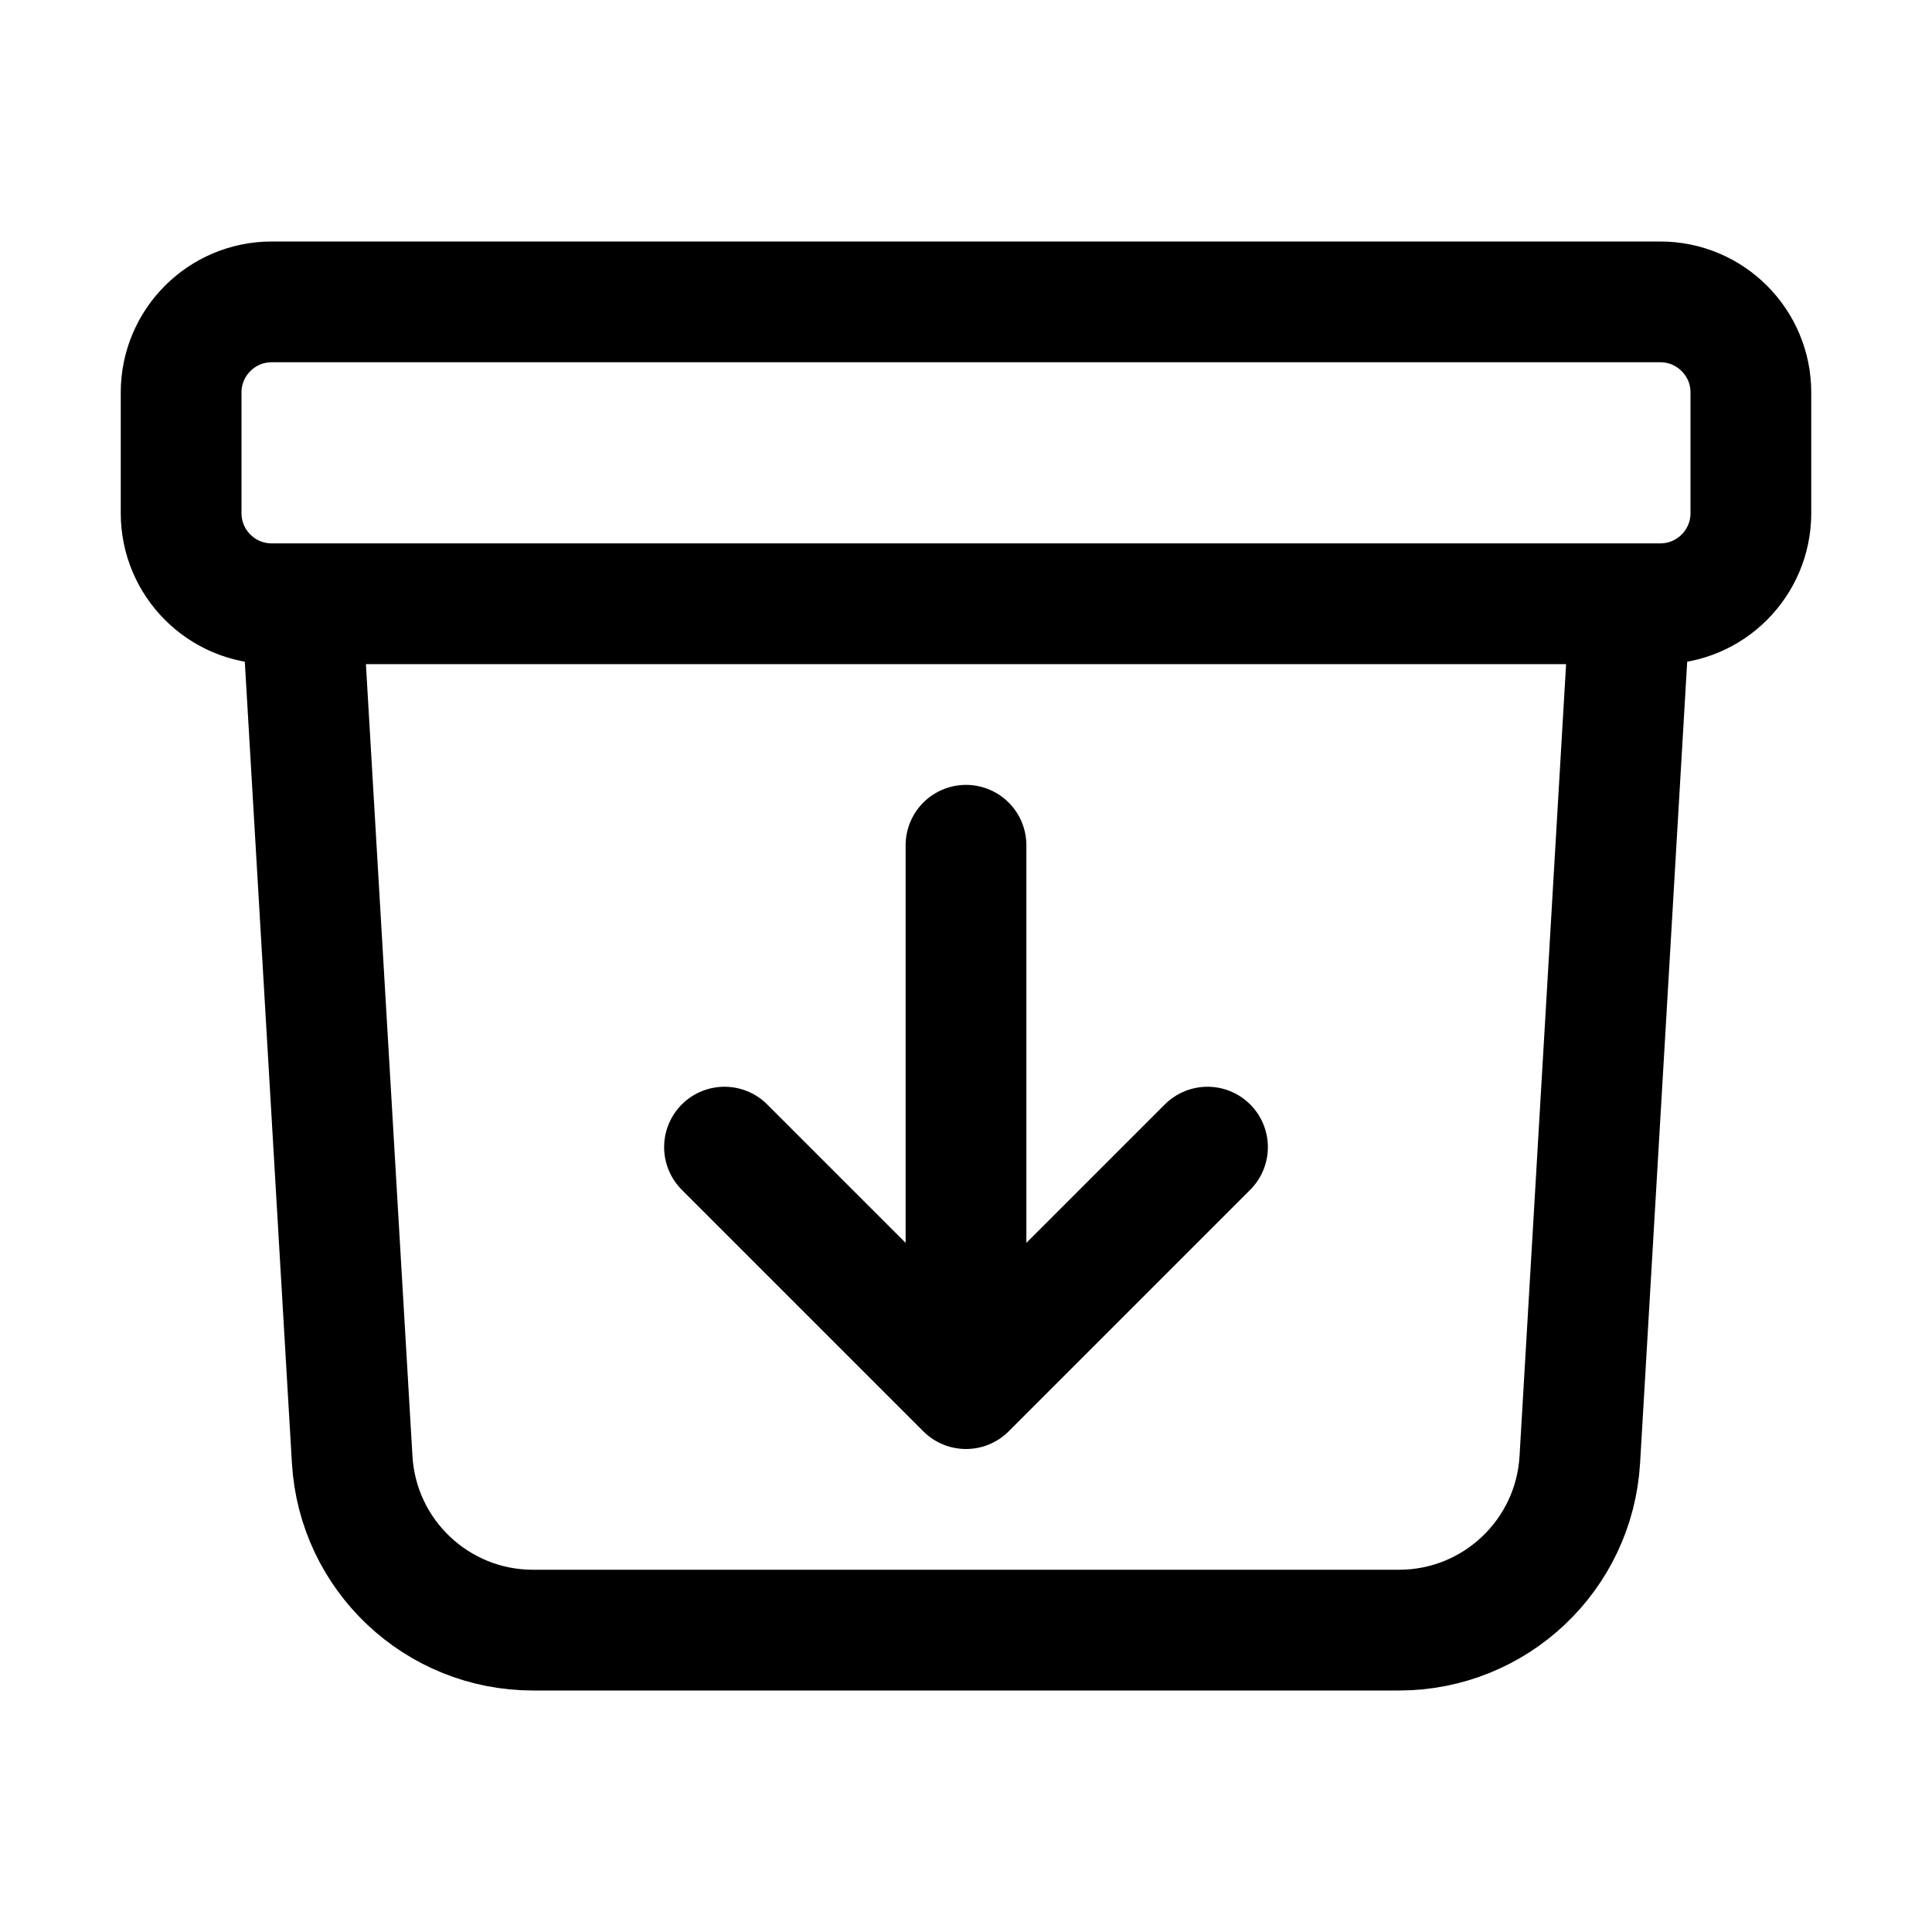
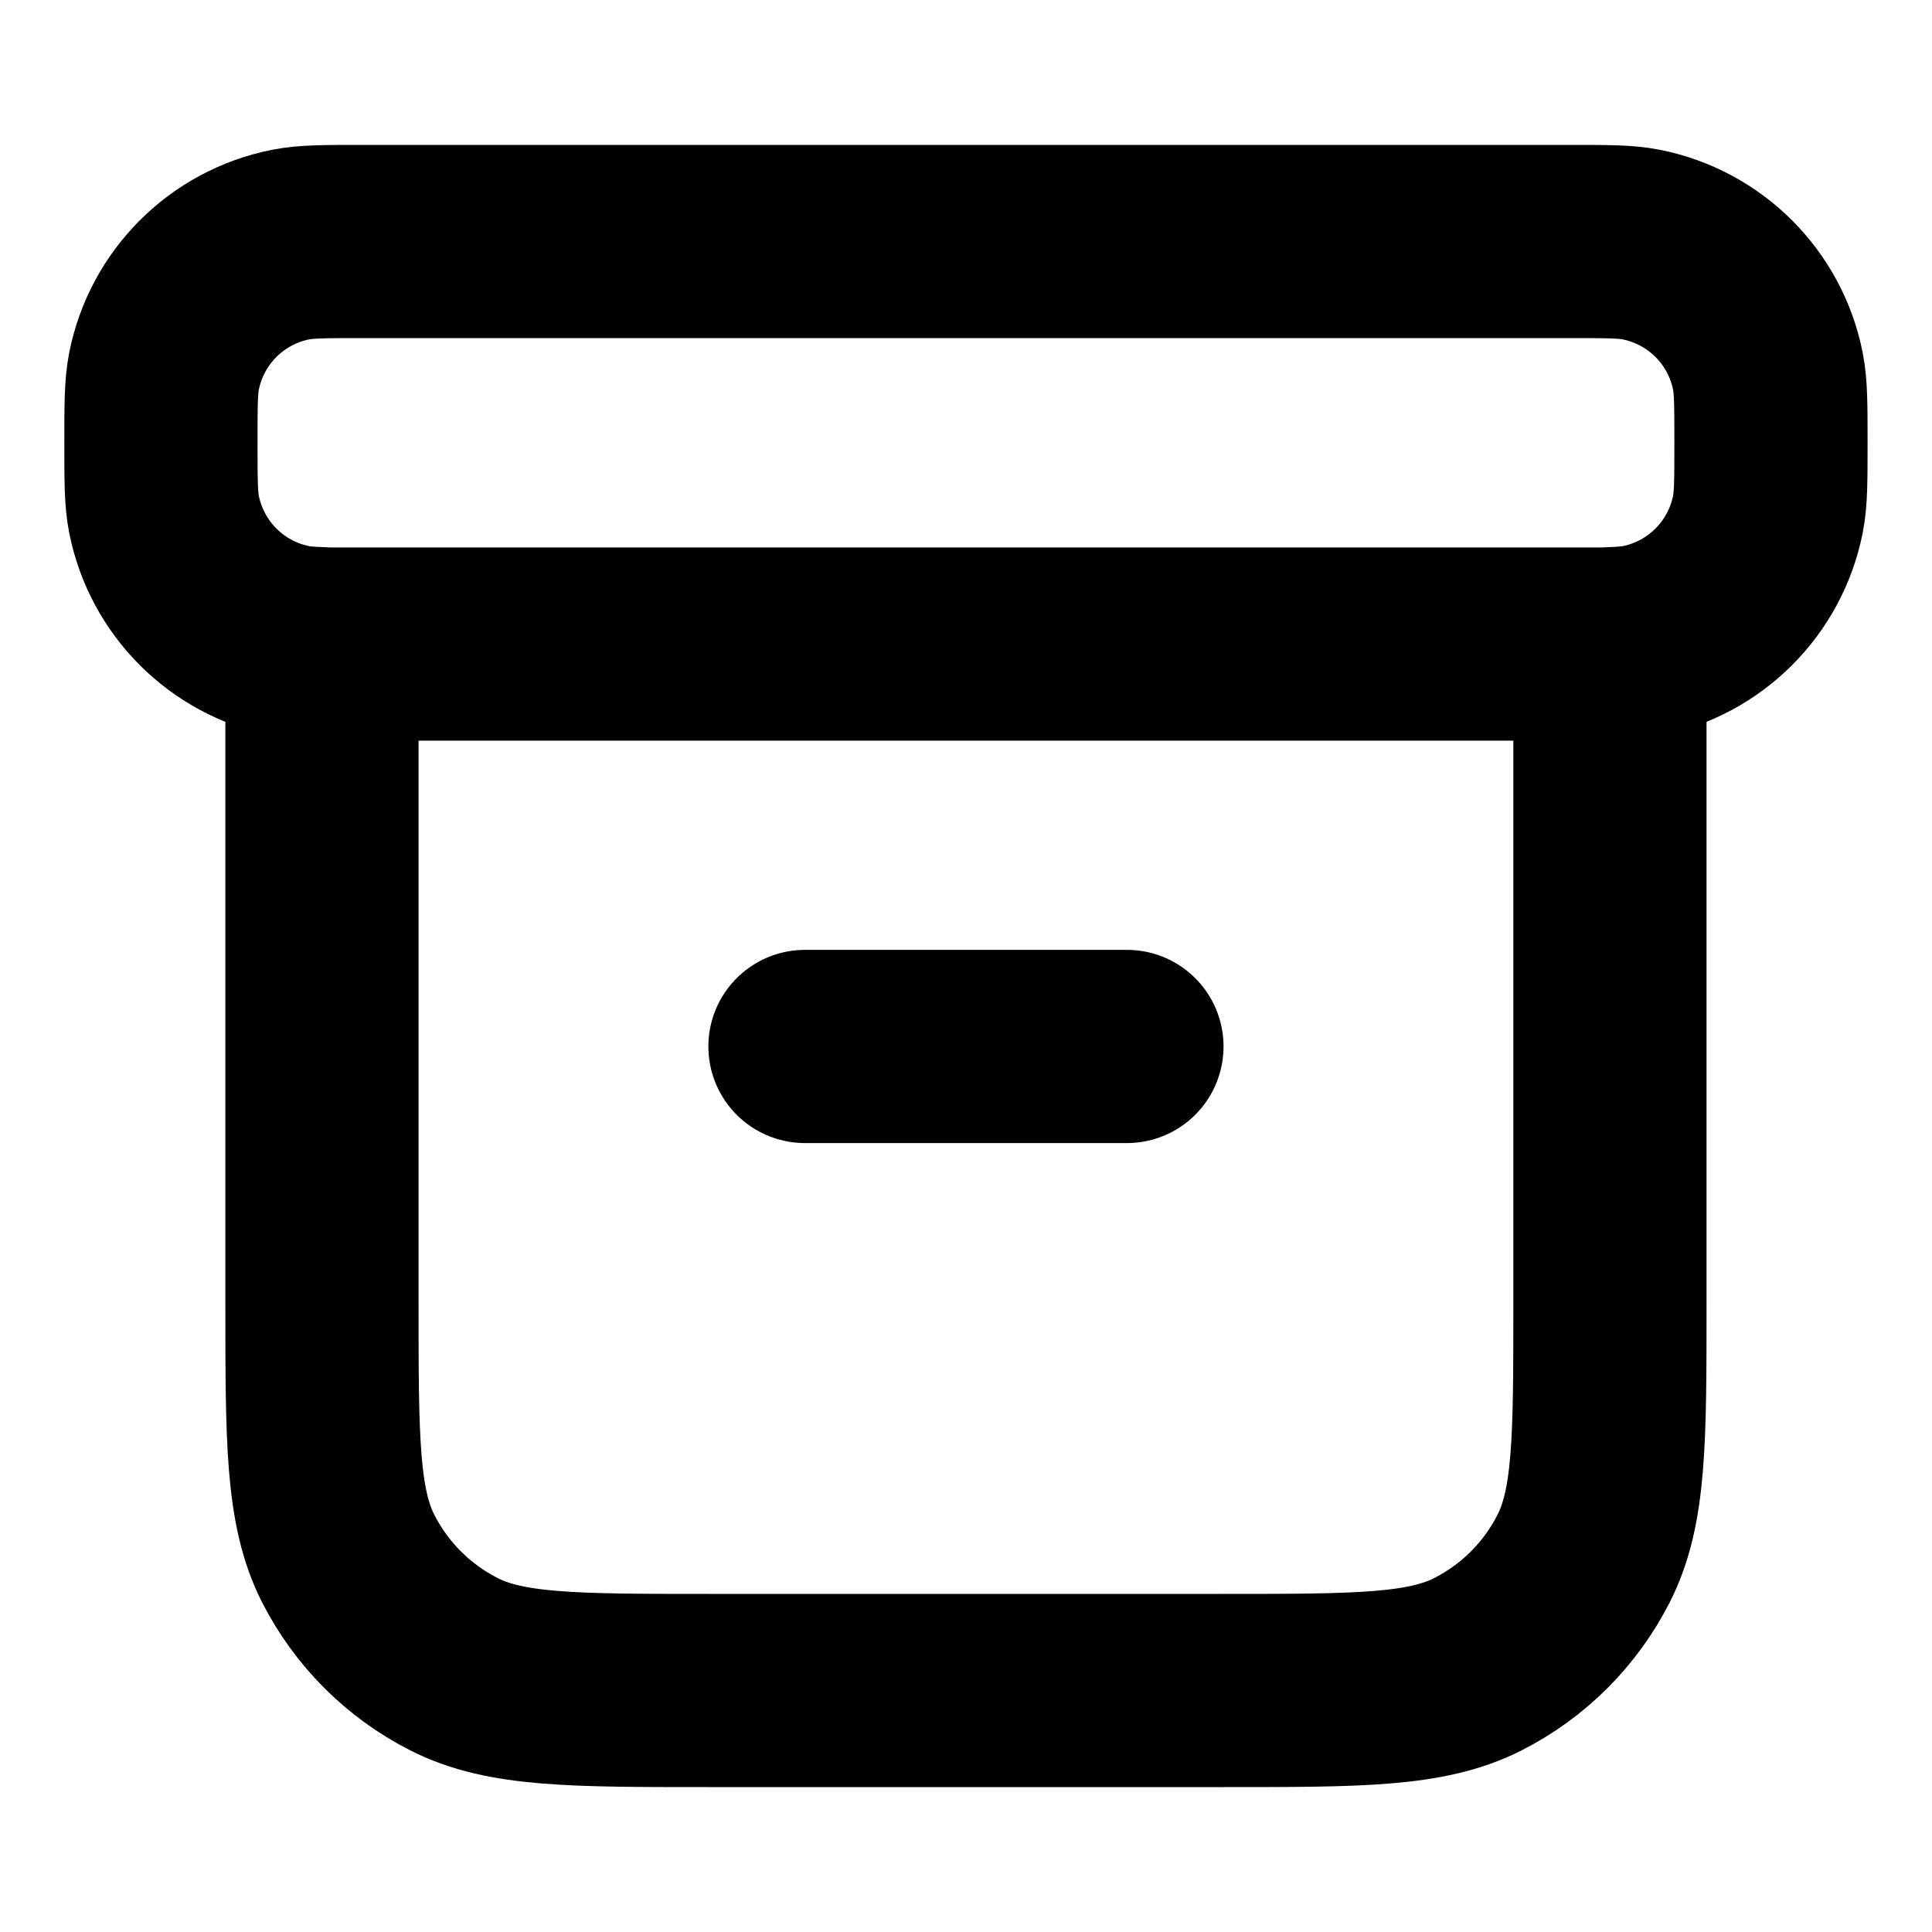
- <svg xmlns="http://www.w3.org/2000/svg" fill="none" viewBox="0 0 24 24" stroke-width="1.5" stroke="currentColor">
-   <path stroke-linecap="round" stroke-linejoin="round" d="M20.25 7.5l-.625 10.632a2.25 2.25 0 01-2.247 2.118H6.622a2.25 2.25 0 01-2.247-2.118L3.75 7.5m8.25 3v6.75m0 0l-3-3m3 3l3-3M3.375 7.5h17.25c.621 0 1.125-.504 1.125-1.125v-1.5c0-.621-.504-1.125-1.125-1.125H3.375c-.621 0-1.125.504-1.125 1.125v1.5c0 .621.504 1.125 1.125 1.125z" />
+ <svg xmlns="http://www.w3.org/2000/svg" viewBox="0 0 20 20" fill="none">
+   <path d="M3.333 6.664C3.196 6.66 3.097 6.652 3.008 6.635C2.346 6.503 1.83 5.986 1.698 5.325C1.666 5.164 1.666 4.971 1.666 4.583C1.666 4.196 1.666 4.003 1.698 3.842C1.83 3.18 2.346 2.664 3.008 2.532C3.169 2.5 3.362 2.5 3.749 2.5H16.249C16.637 2.5 16.83 2.5 16.991 2.532C17.652 2.664 18.169 3.18 18.301 3.842C18.333 4.003 18.333 4.196 18.333 4.583C18.333 4.971 18.333 5.164 18.301 5.325C18.169 5.986 17.652 6.503 16.991 6.635C16.902 6.652 16.803 6.66 16.666 6.664M8.333 10.833H11.666M3.333 6.667H16.666V13.5C16.666 14.9 16.666 15.6 16.393 16.135C16.154 16.605 15.771 16.988 15.301 17.227C14.766 17.5 14.066 17.5 12.666 17.5H7.333C5.933 17.5 5.232 17.5 4.698 17.227C4.227 16.988 3.845 16.605 3.605 16.135C3.333 15.6 3.333 14.9 3.333 13.5V6.667Z" stroke="currentColor" stroke-width="2" stroke-linecap="round" stroke-linejoin="round" />
</svg>
